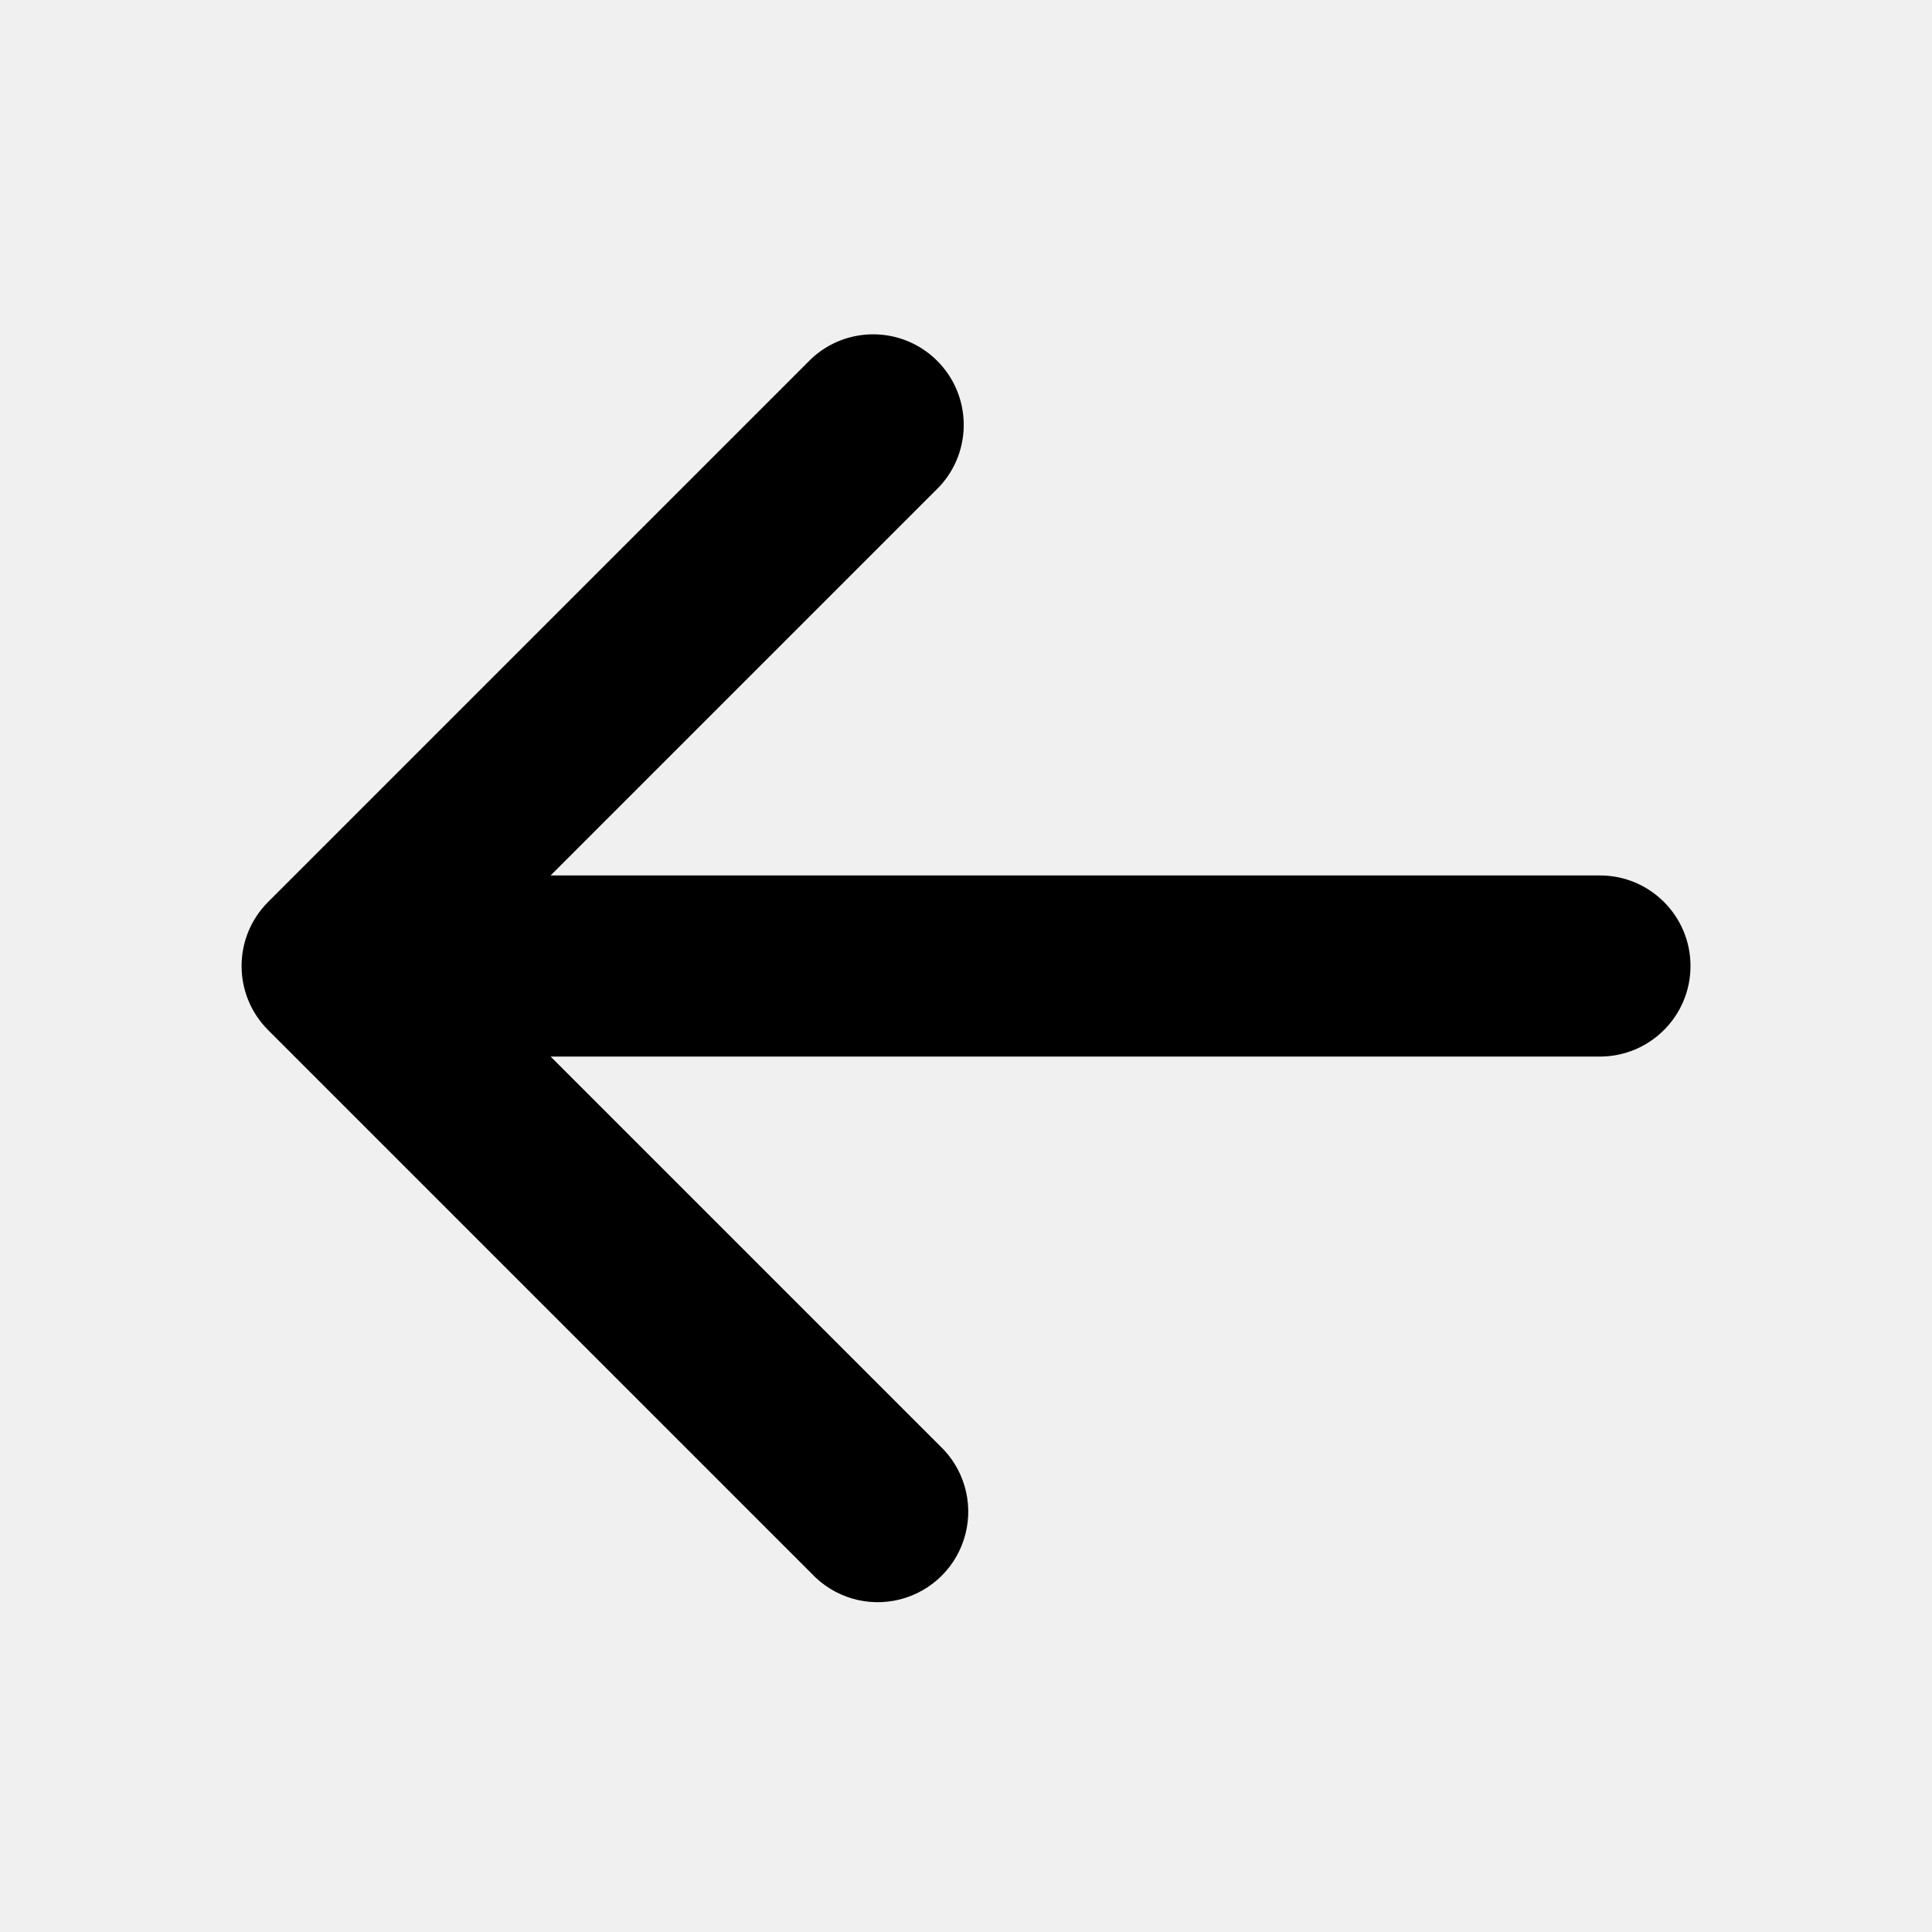
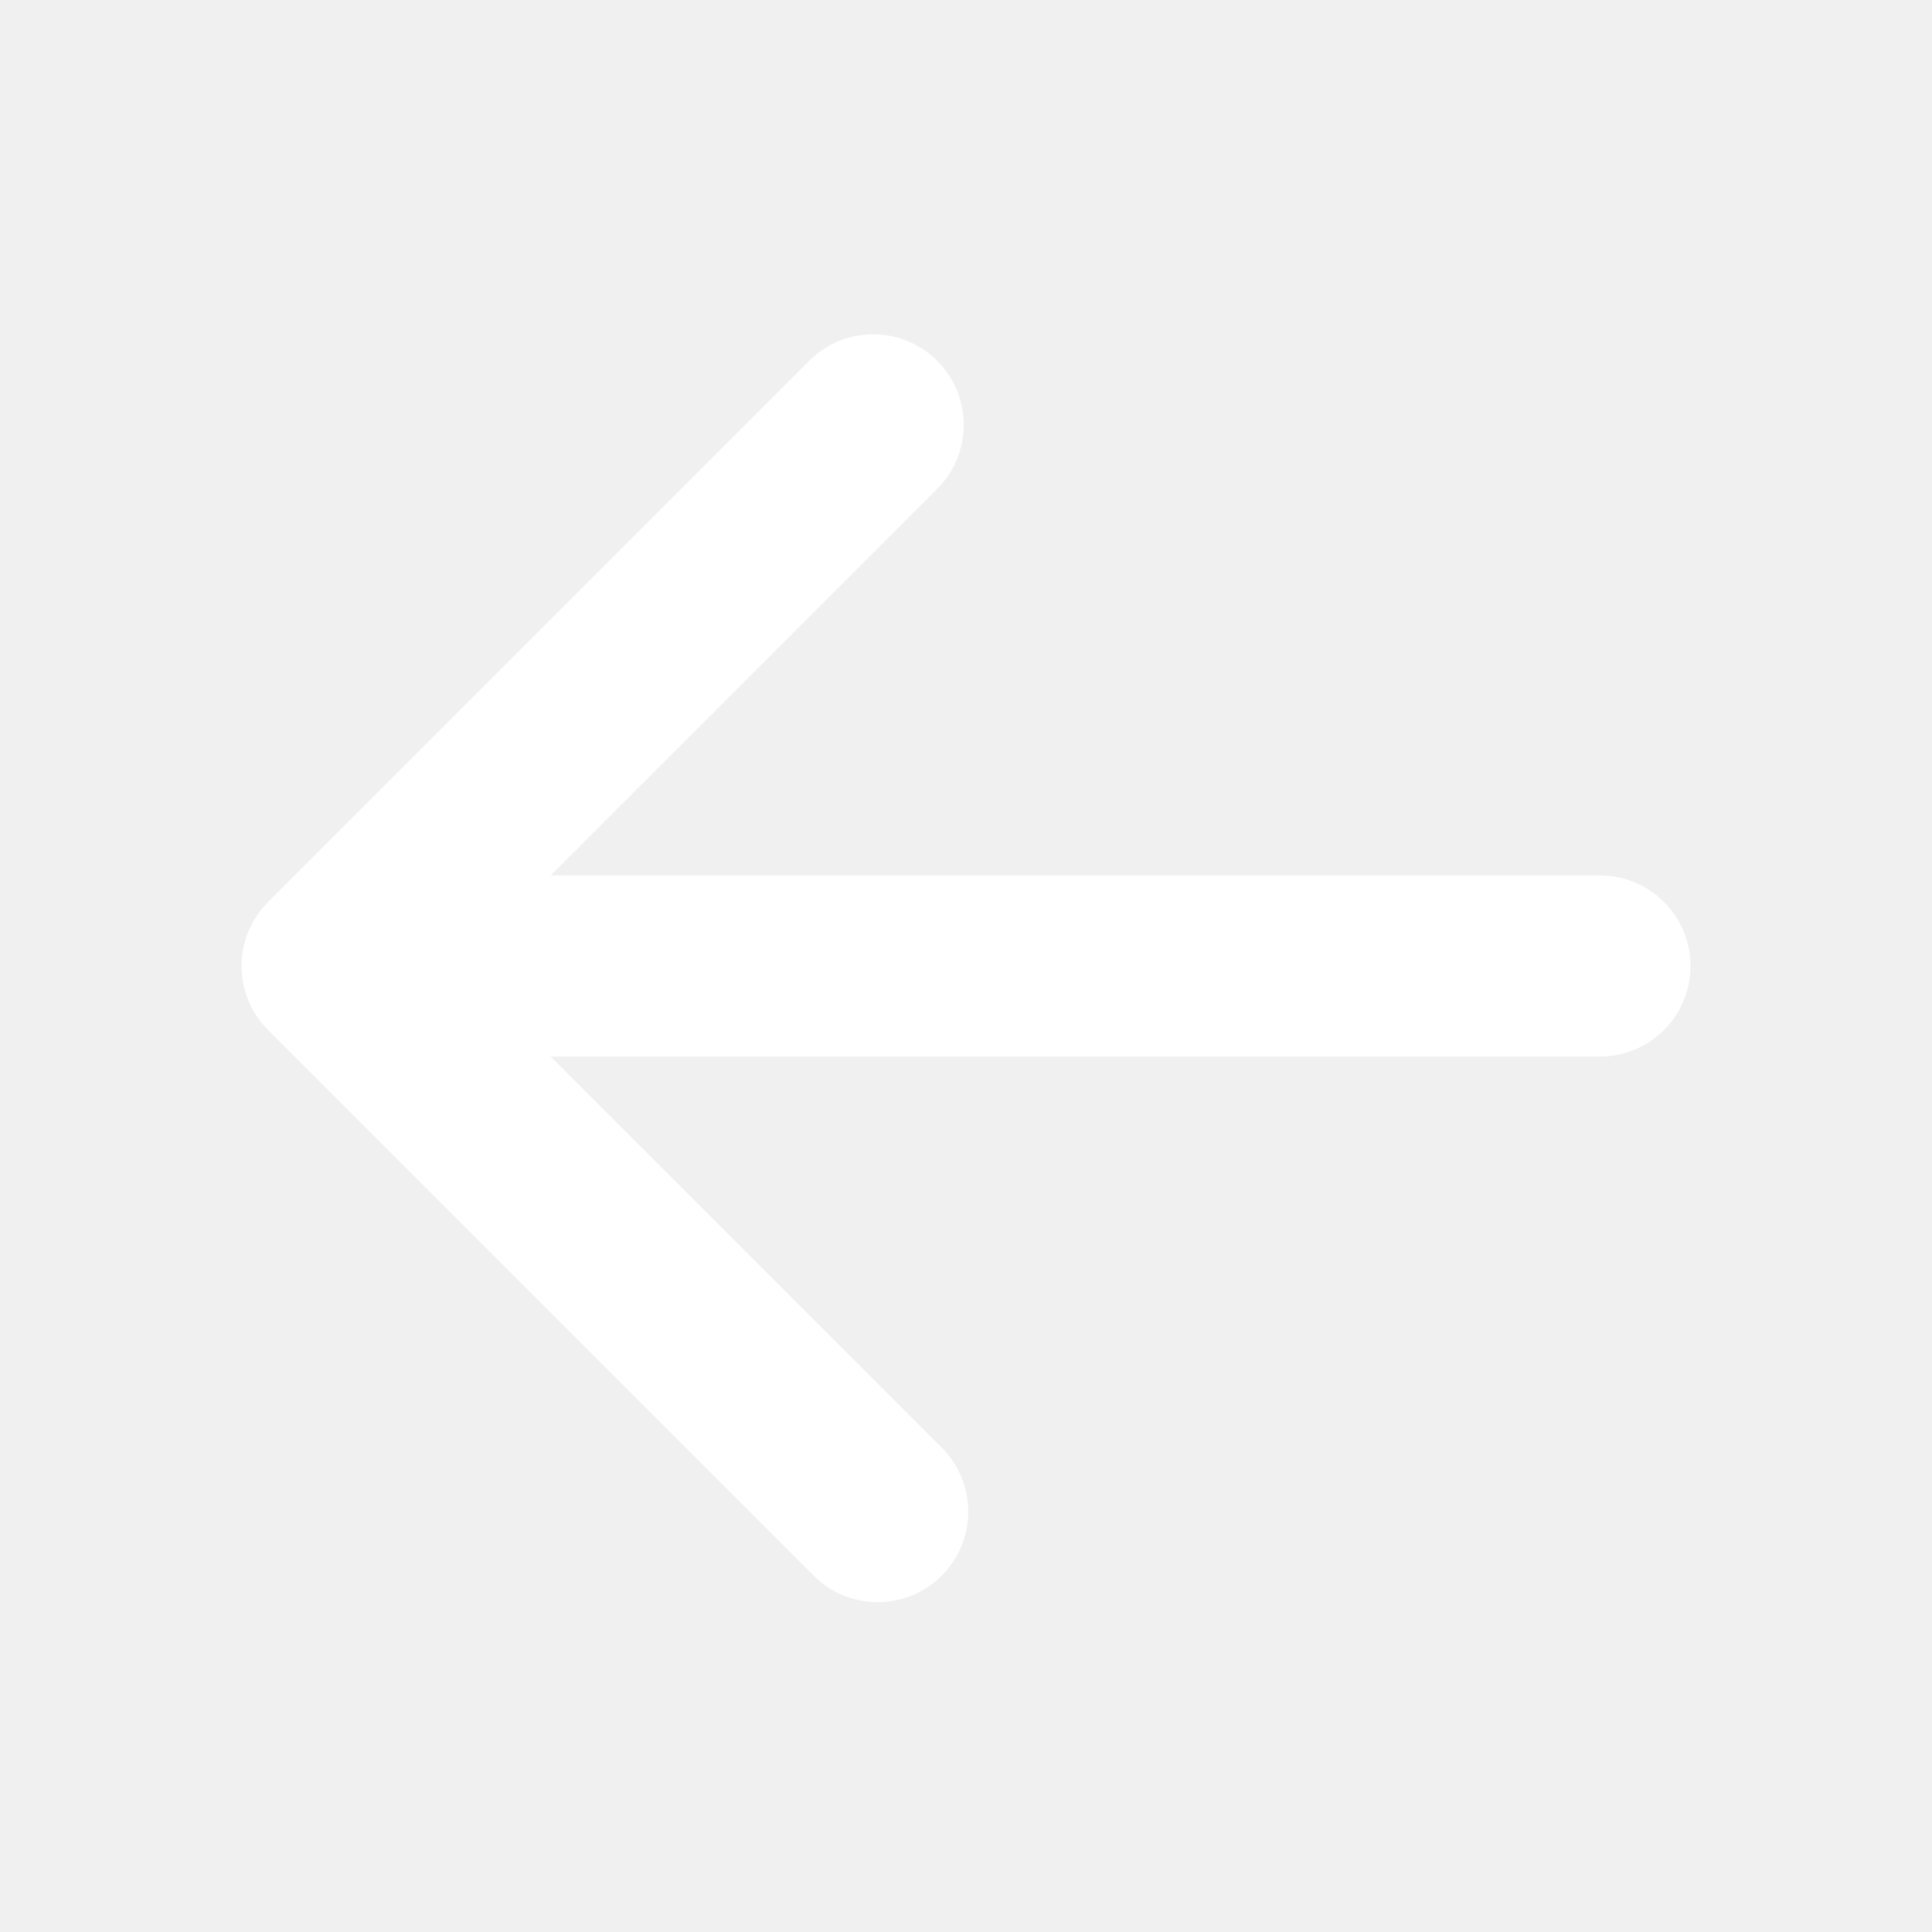
- <svg xmlns="http://www.w3.org/2000/svg" viewBox="0 0 16 16" fill="currentColor" class="size-4">
+ <svg xmlns="http://www.w3.org/2000/svg" viewBox="0 0 16 16" fill="white" class="size-4">
  <path fill-rule="evenodd" d="M14 8a.75.75 0 0 1-.75.75H4.56l3.22 3.22a.75.75 0 1 1-1.06 1.06l-4.5-4.5a.75.75 0 0 1 0-1.06l4.5-4.5a.75.75 0 0 1 1.06 1.06L4.56 7.25h8.69A.75.75 0 0 1 14 8Z" clip-rule="evenodd" />
</svg>
